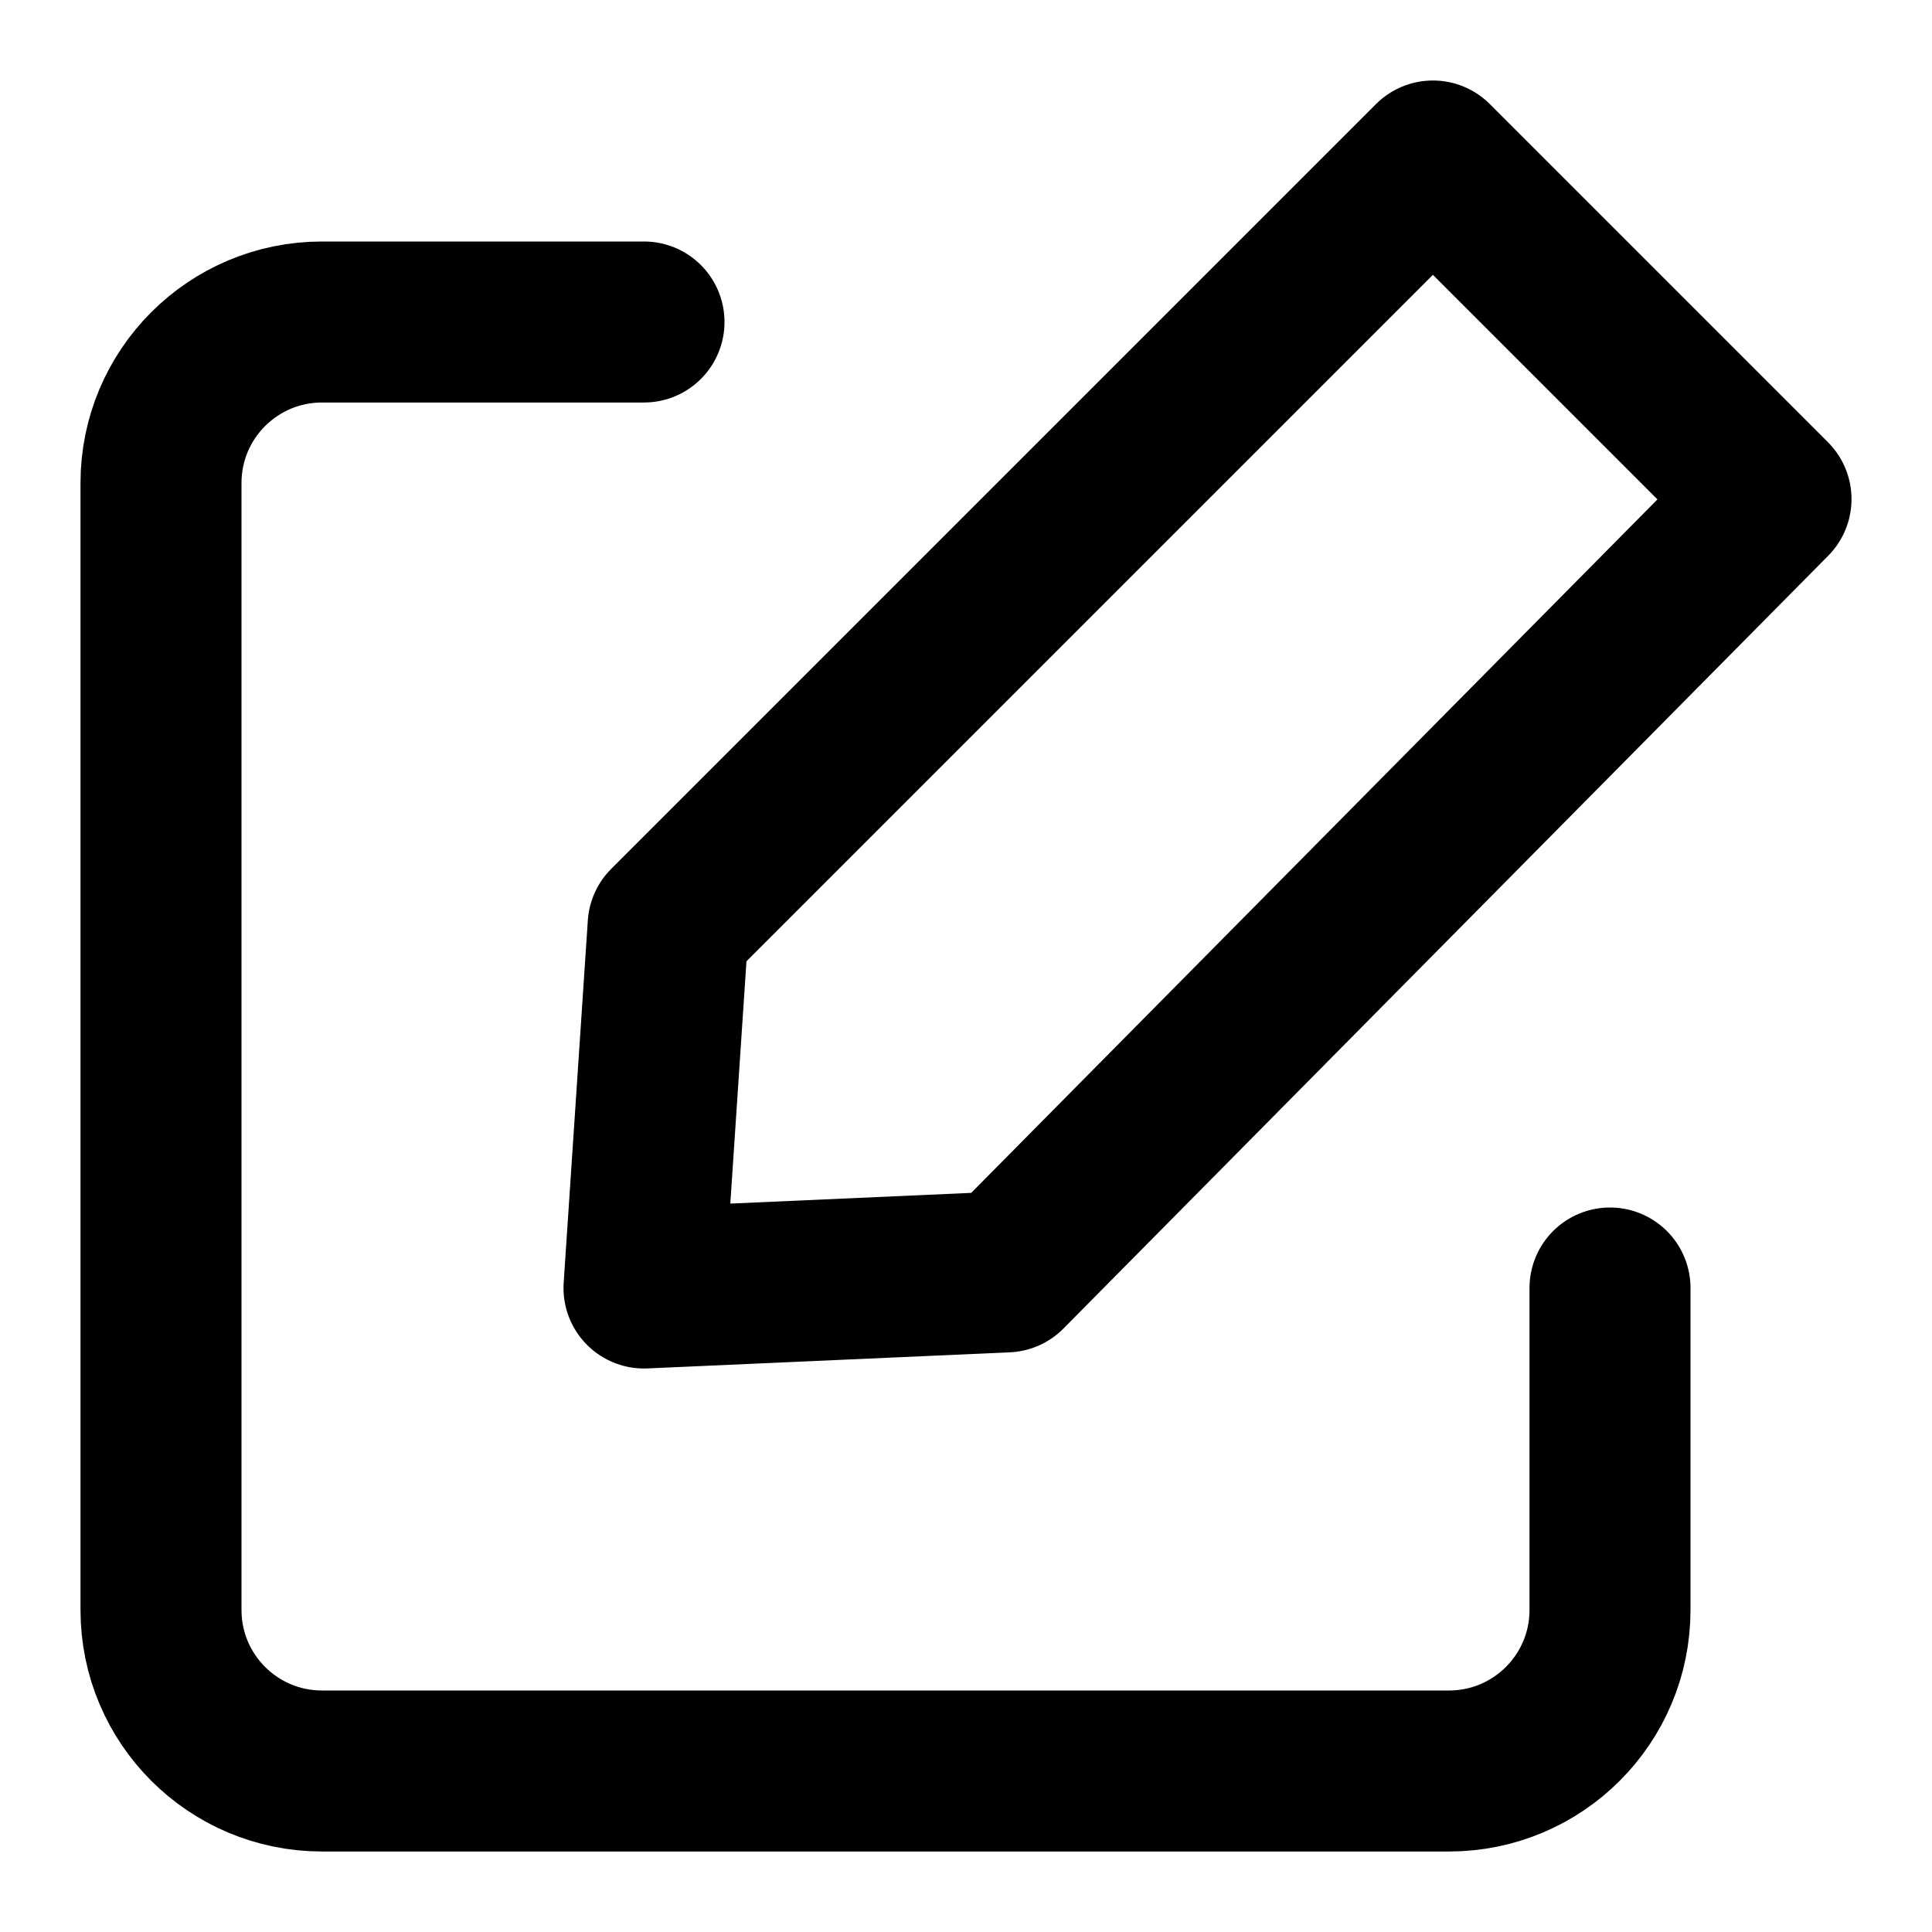
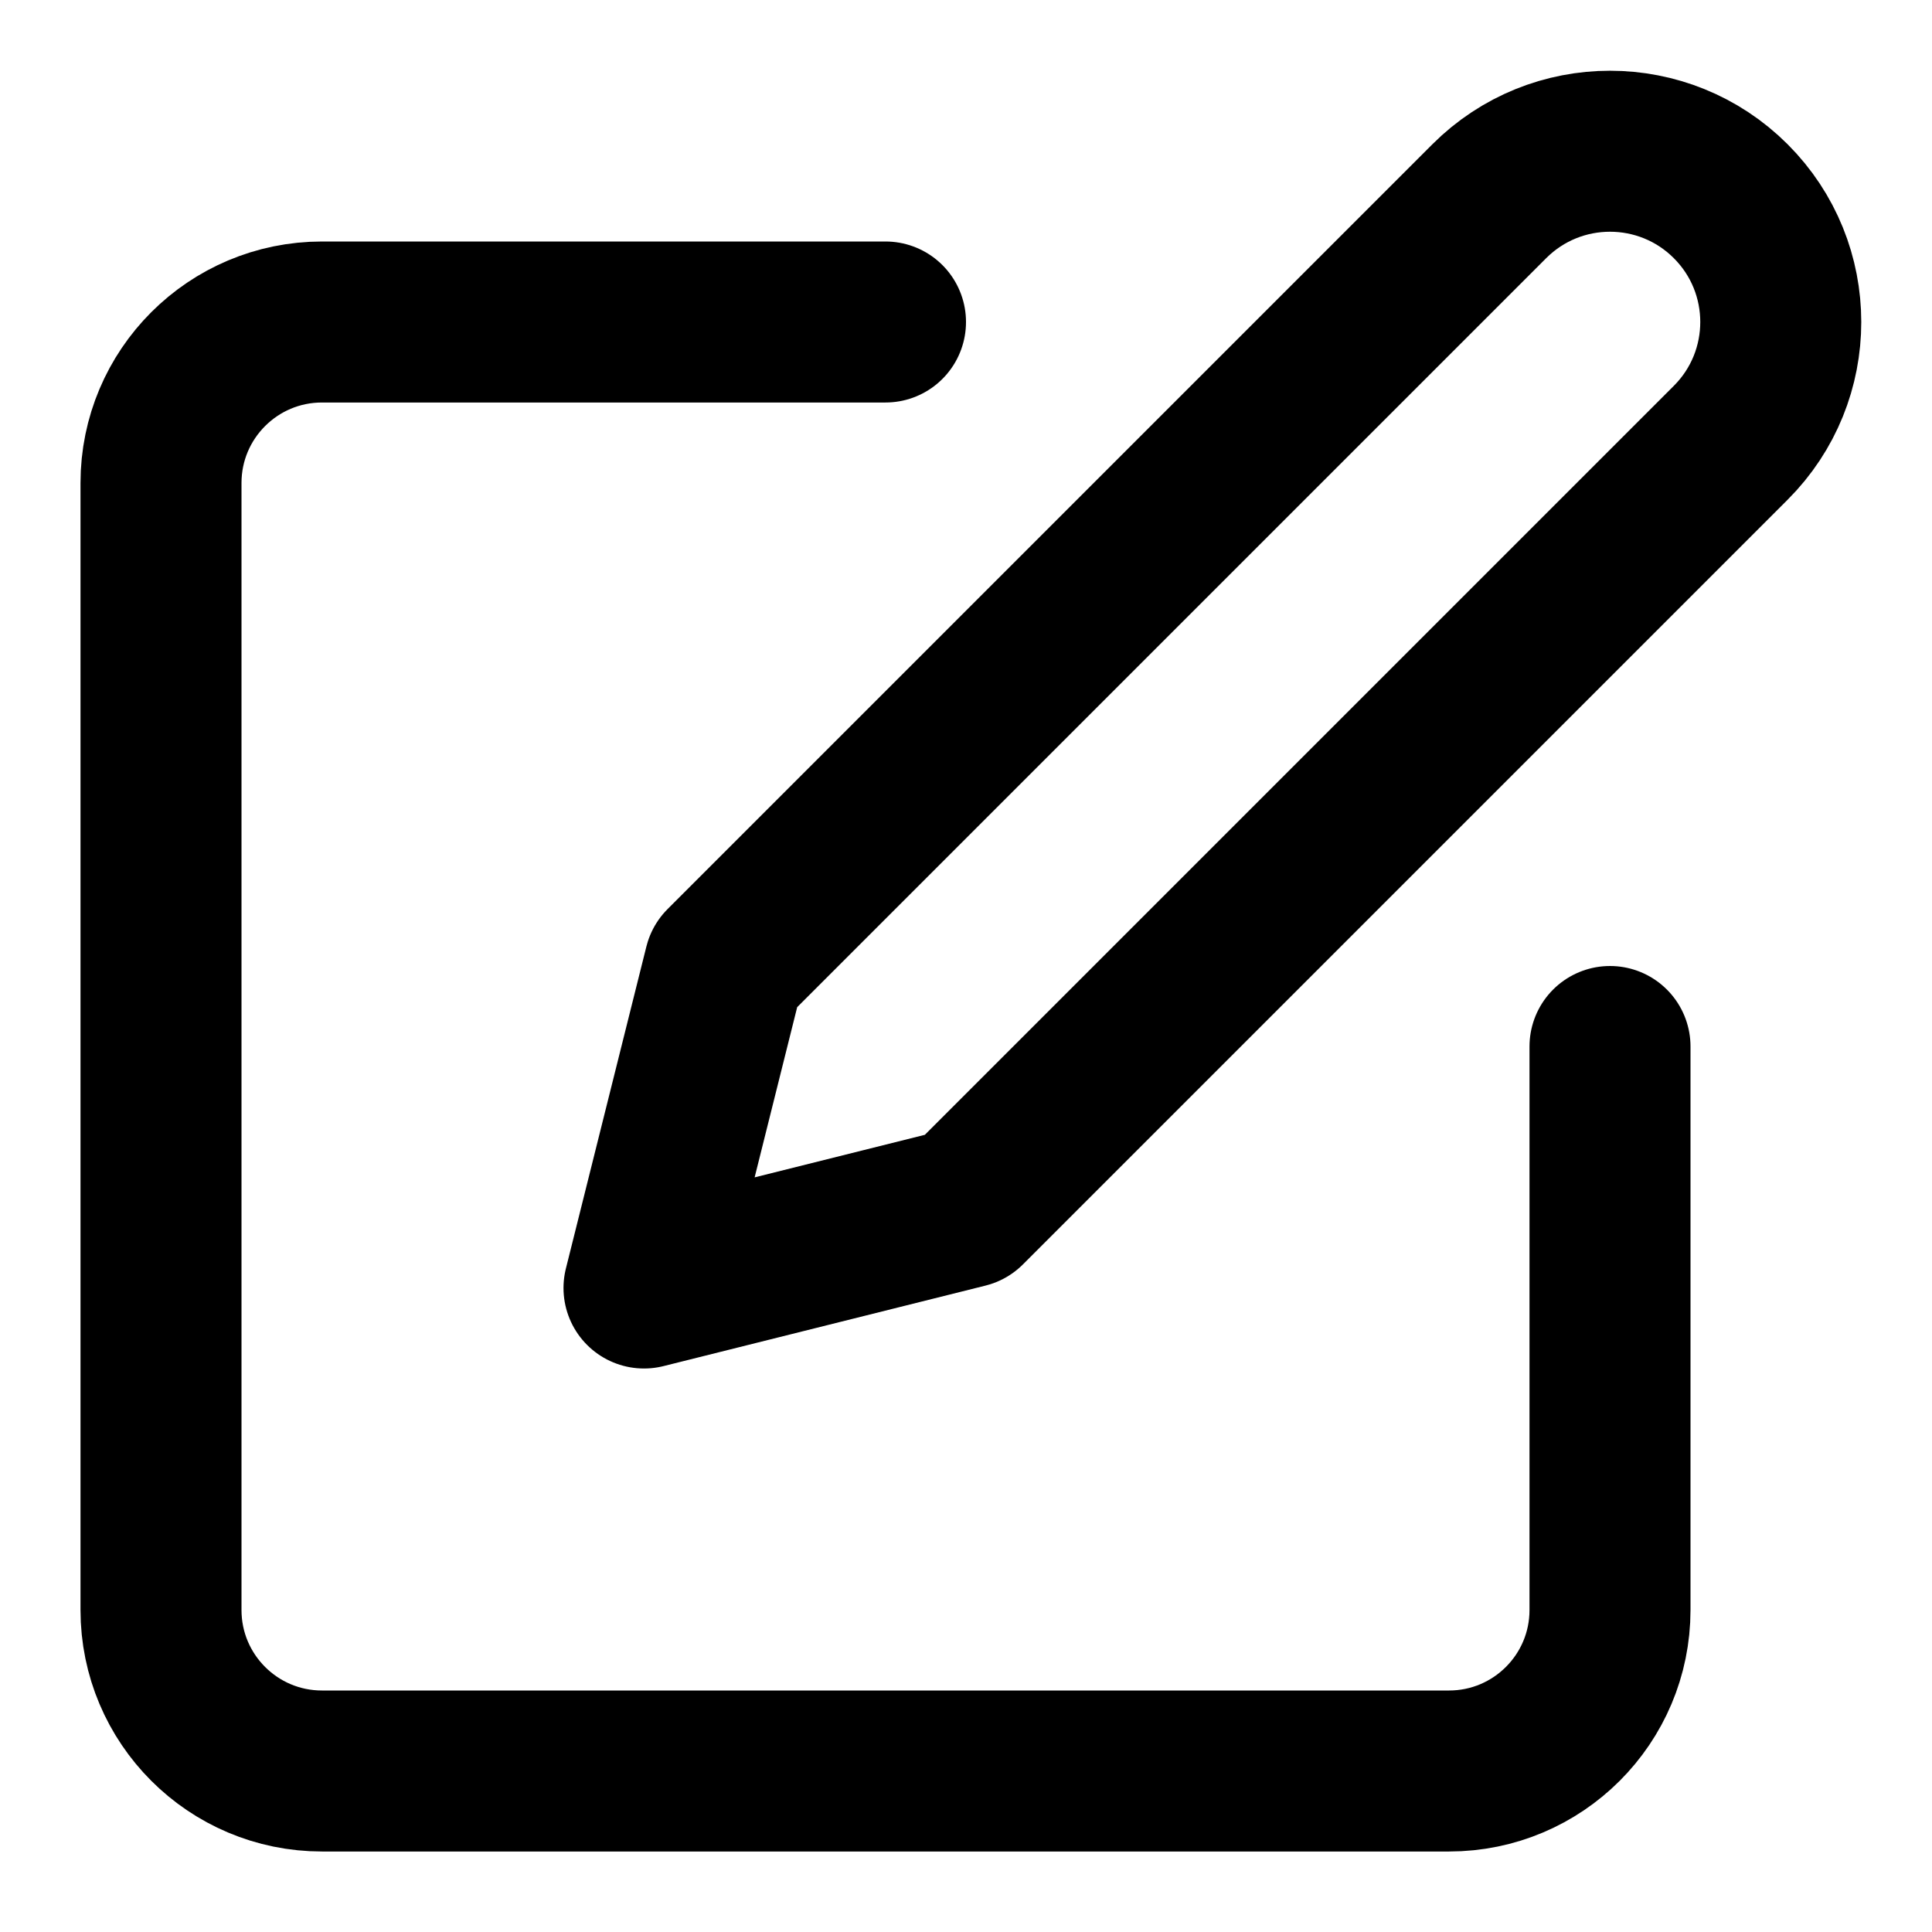
- <svg xmlns="http://www.w3.org/2000/svg" width="800px" height="800px" viewBox="0 0 24 24">
-   <g id="Complete">
-     <g id="edit">
-       <g>
-         <path d="M20,16v4a2,2,0,0,1-2,2H4a2,2,0,0,1-2-2V6A2,2,0,0,1,4,4H8" fill="none" stroke="#000000" stroke-linecap="round" stroke-linejoin="round" stroke-width="2" />
-         <polygon fill="none" points="12.5 15.8 22 6.2 17.8 2 8.3 11.5 8 16 12.5 15.8" stroke="#000000" stroke-linecap="round" stroke-linejoin="round" stroke-width="2" />
-       </g>
-     </g>
-   </g>
+ <svg xmlns="http://www.w3.org/2000/svg" width="24" height="24" viewBox="0 0 24 24" fill="none" stroke="#000" stroke-width="2" stroke-linecap="round" stroke-linejoin="round" class="feather feather-edit">
+   <path d="M11 4H4a2 2 0 0 0-2 2v14a2 2 0 0 0 2 2h14a2 2 0 0 0 2-2v-7" />
+   <path d="M18.5 2.5a2.121 2.121 0 0 1 3 3L12 15l-4 1 1-4 9.5-9.5z" />
</svg>
